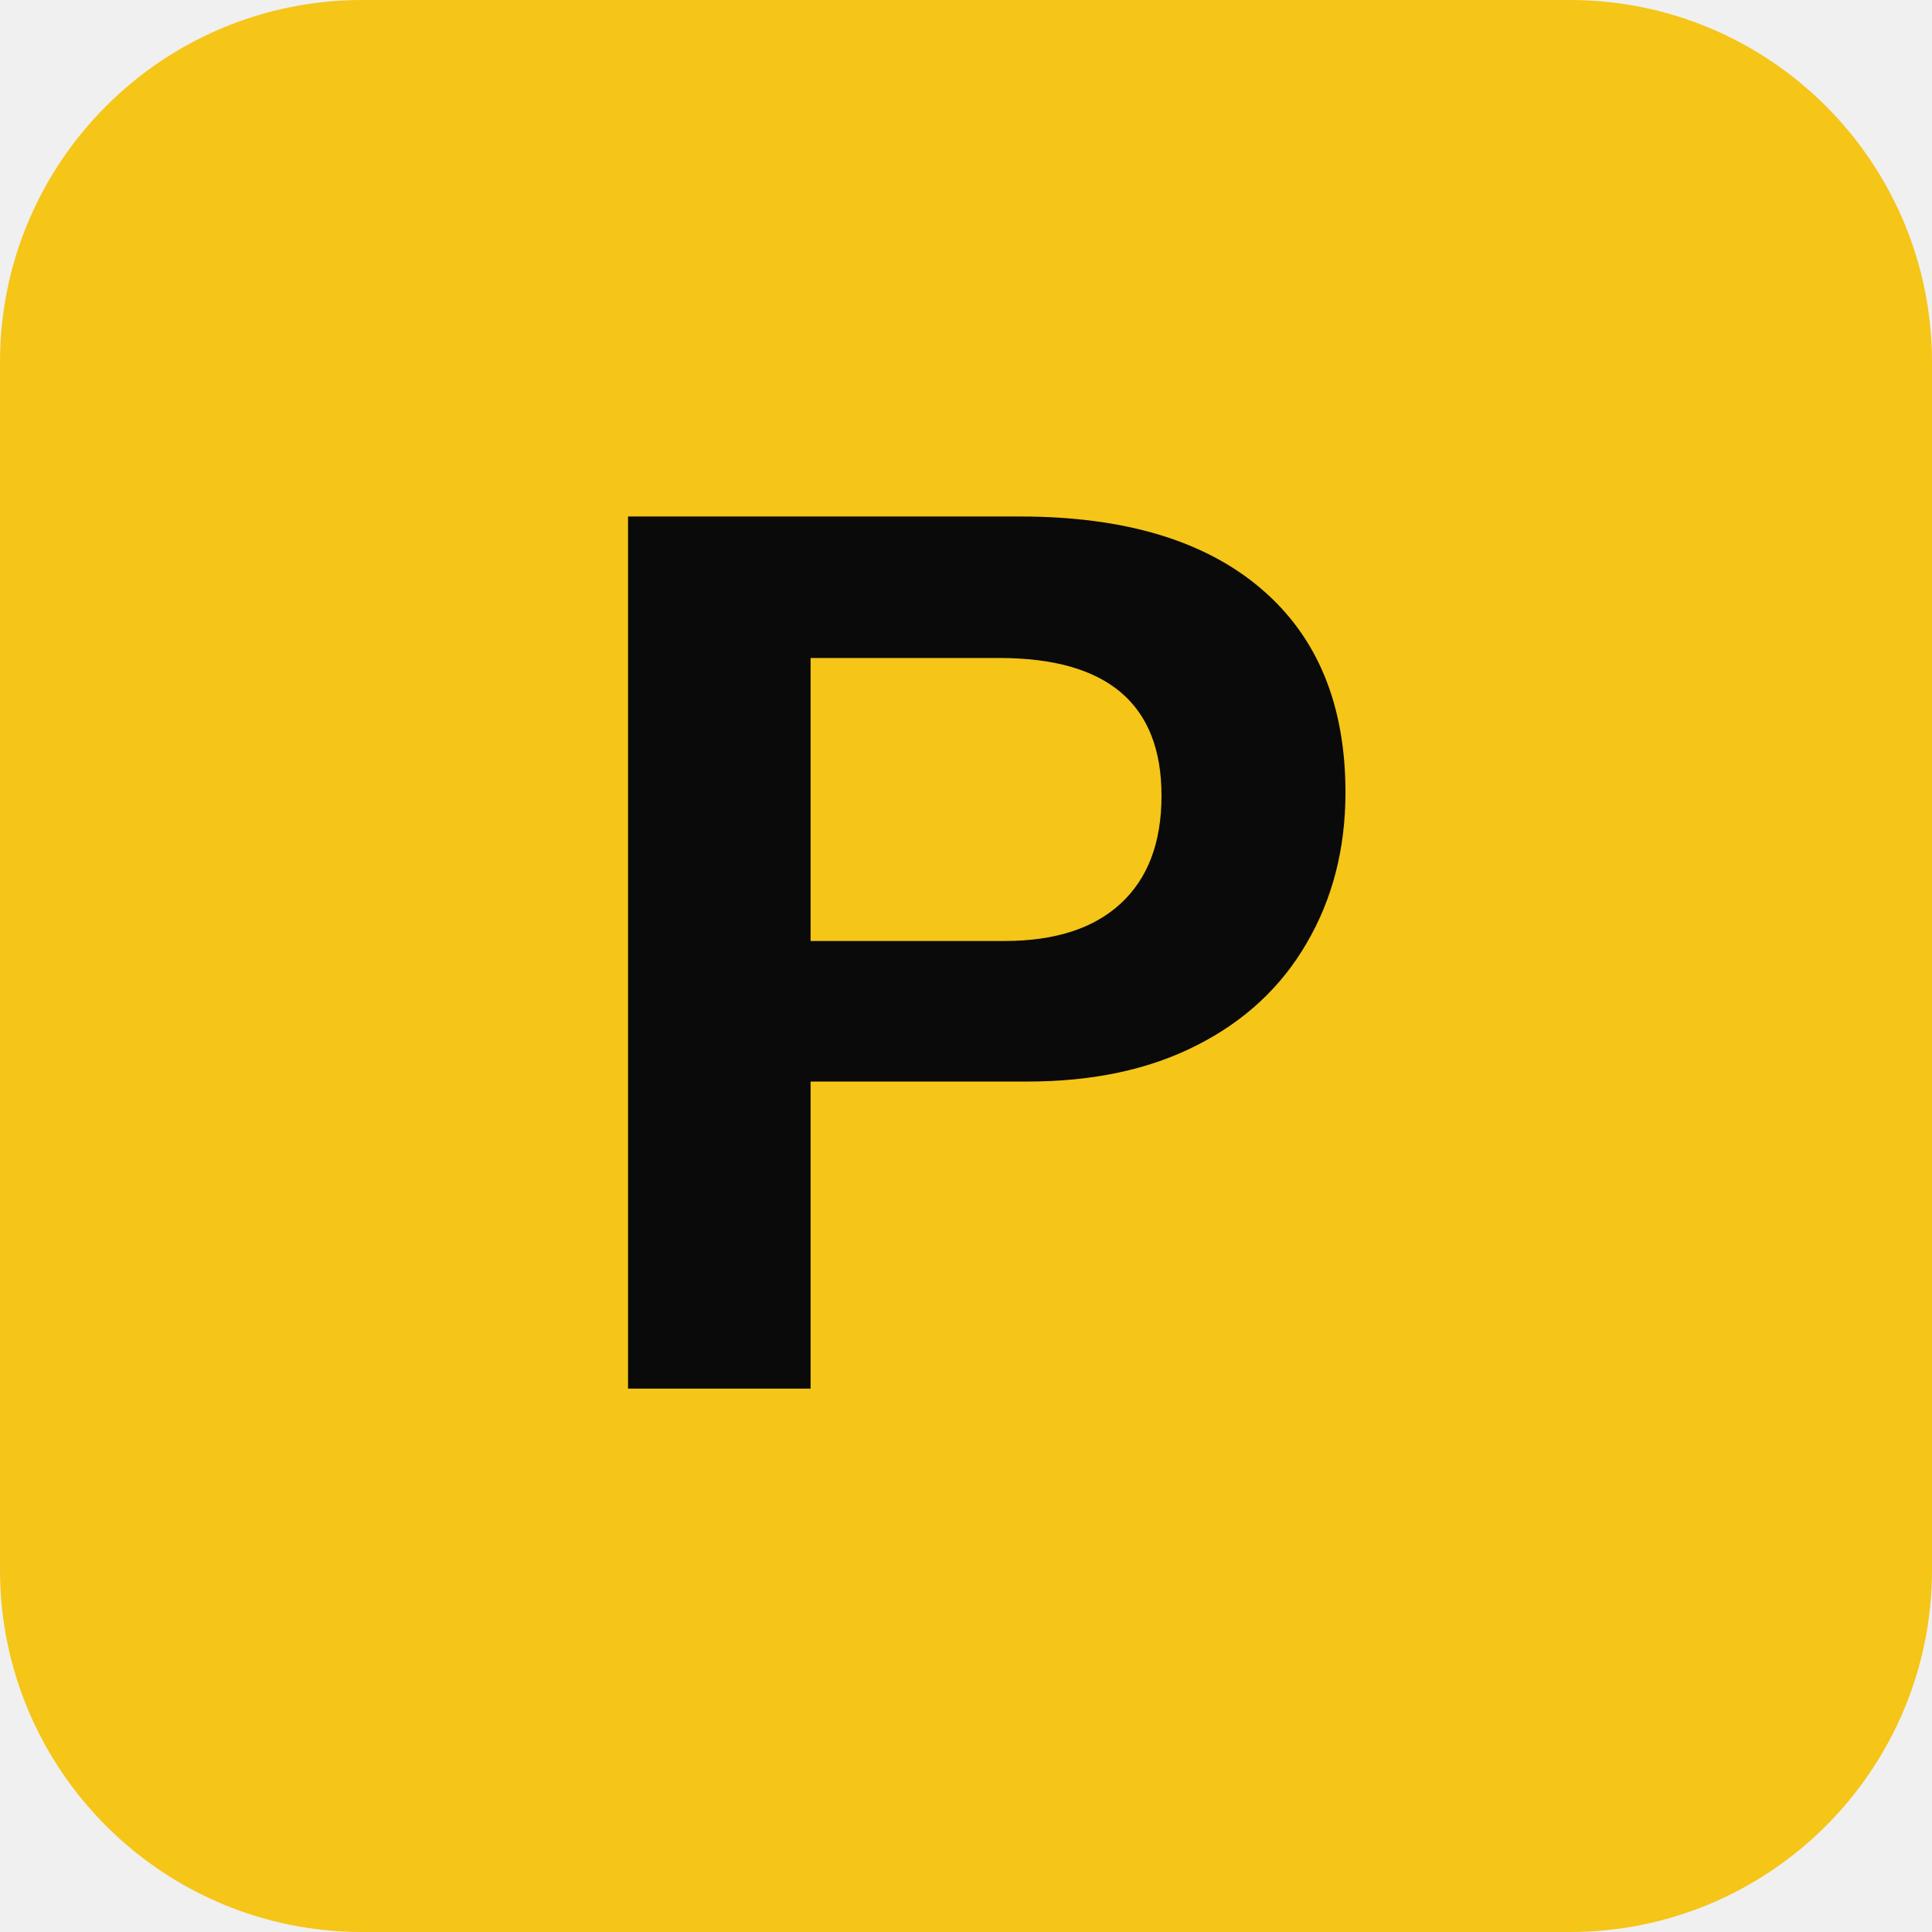
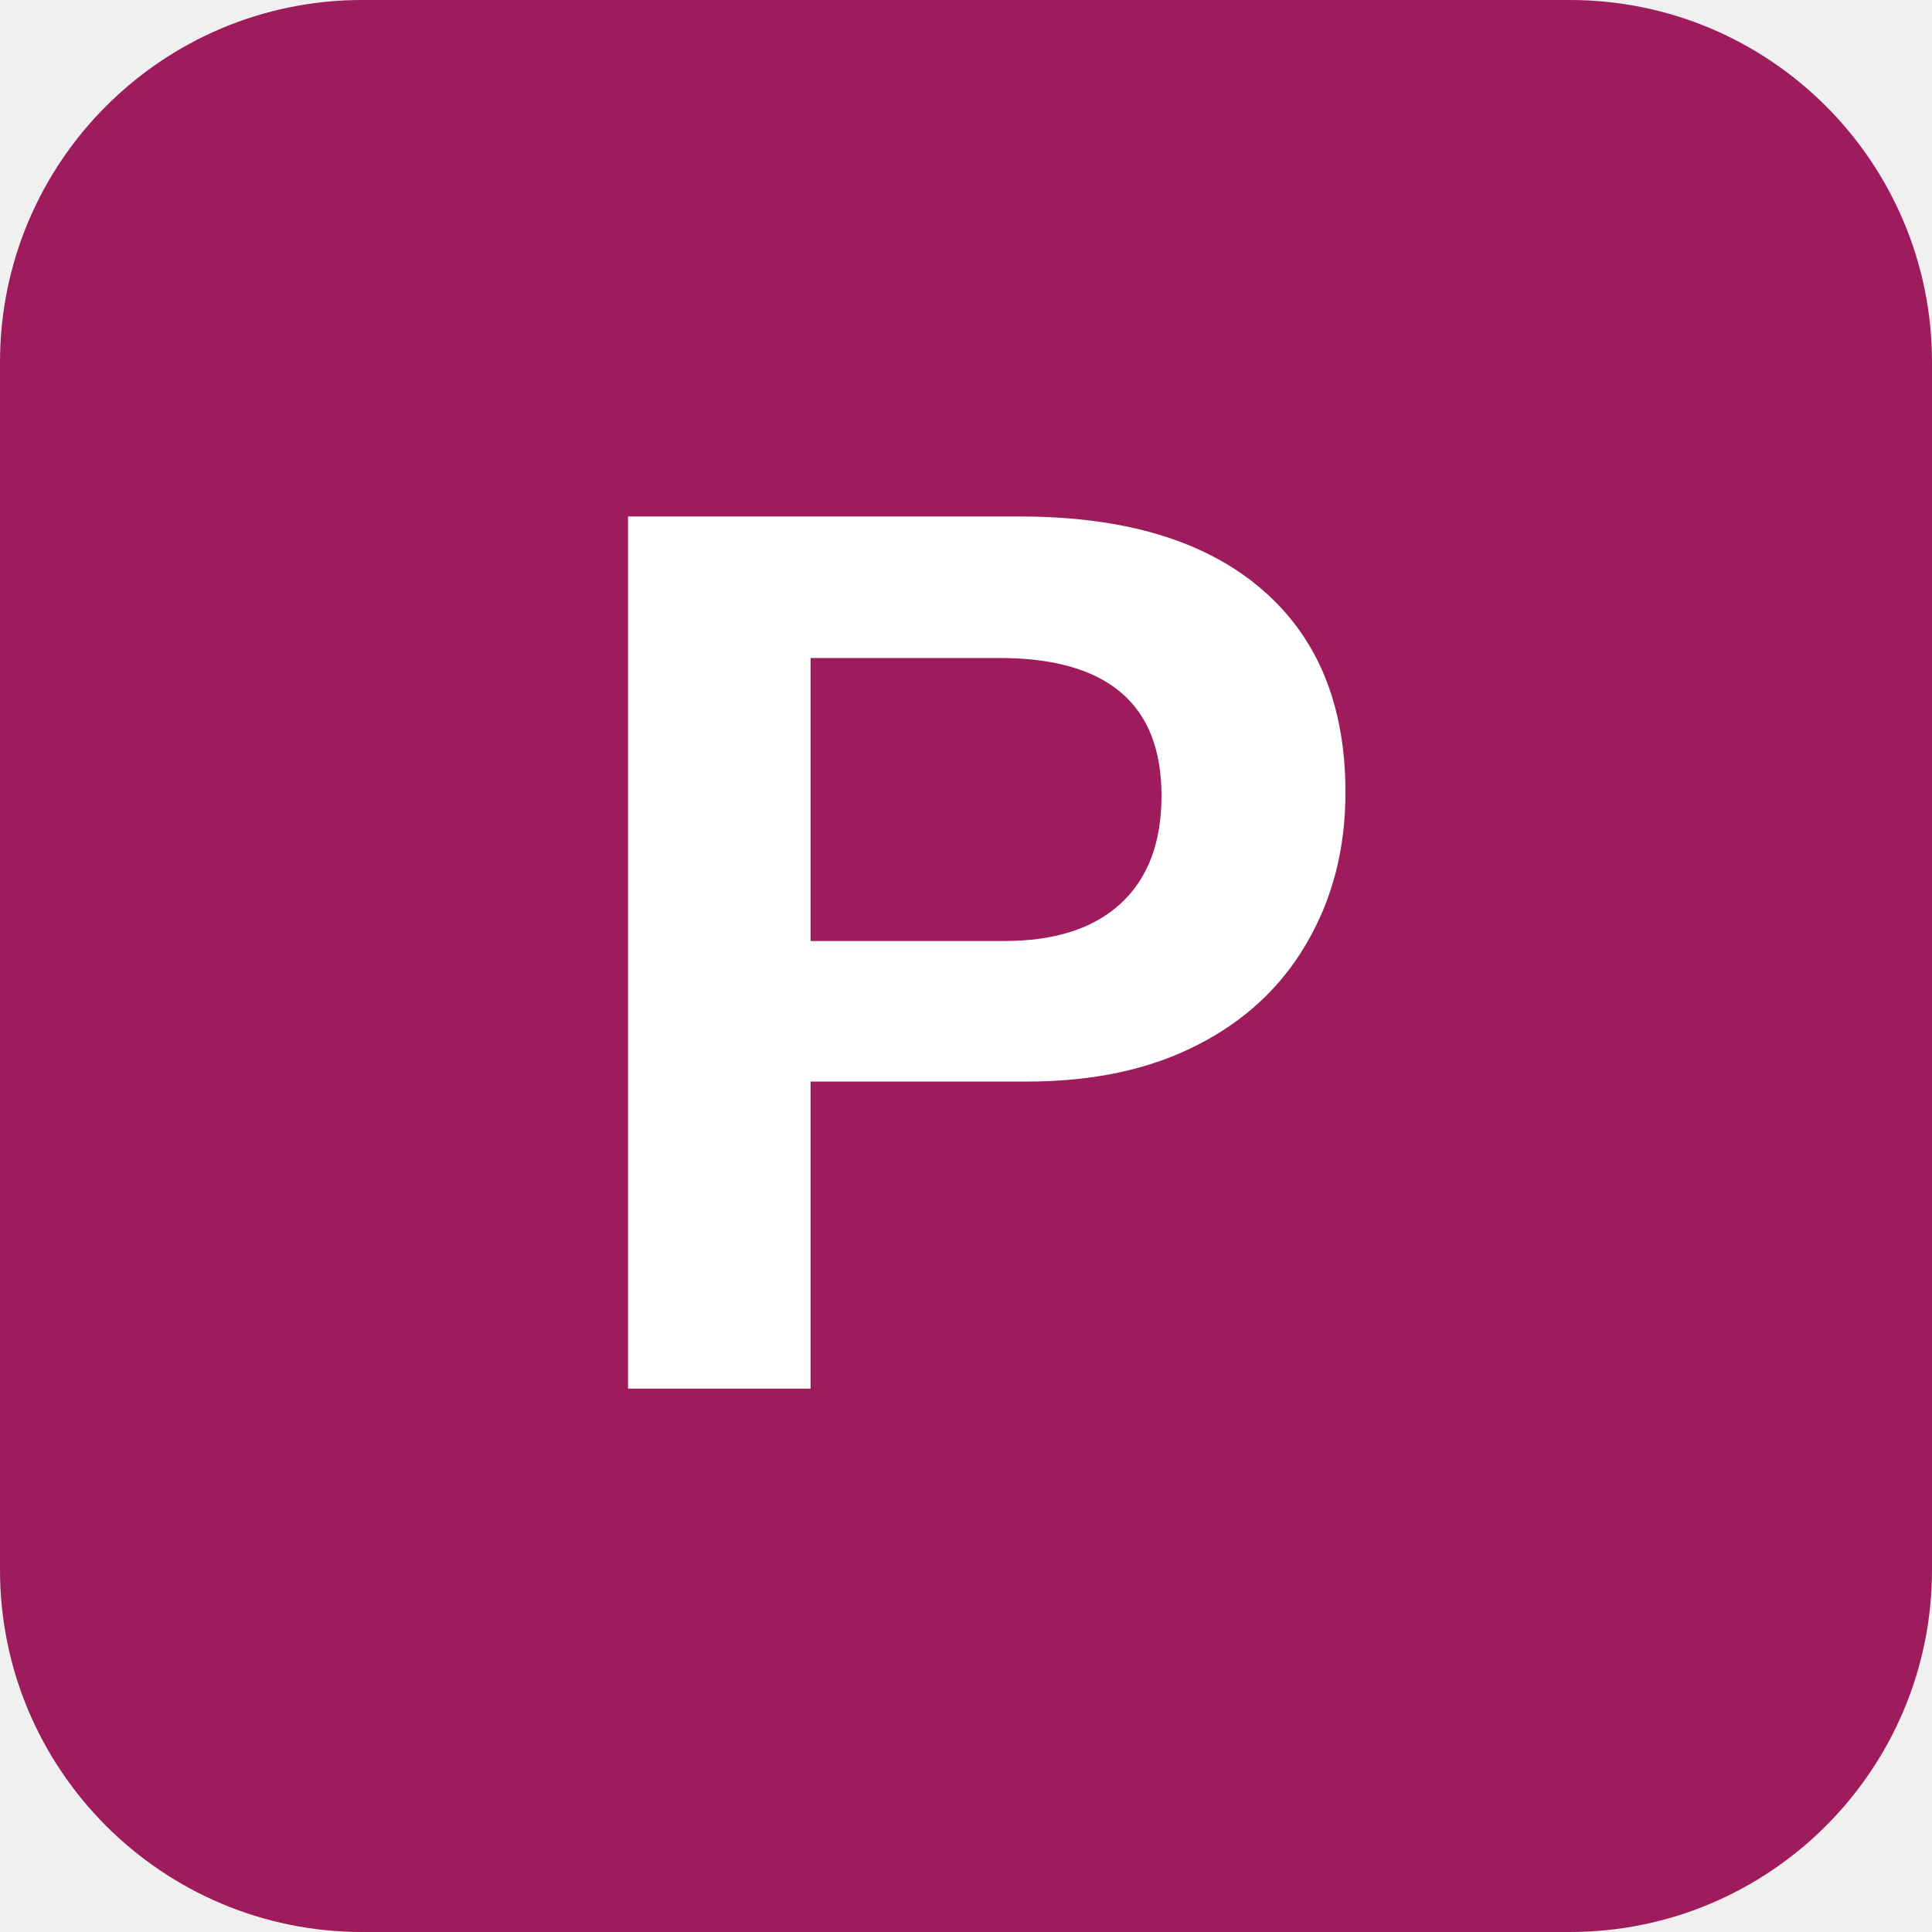
- <svg xmlns="http://www.w3.org/2000/svg" viewBox="0 0 64 64" role="img">
-   <rect width="64" height="64" rx="12" fill="#F5C518" />
-   <text x="32" y="46" text-anchor="middle" font-family="Segoe UI, Arial, sans-serif" font-size="42" font-weight="800" fill="#0A0A0A">P</text>
+ <svg xmlns="http://www.w3.org/2000/svg" viewBox="0 0 64 64" role="img" aria-label="GISEBS Pay Gateway">
+   <rect width="64" height="64" rx="12" fill="#9e1b5c" />
+   <text x="32" y="46" text-anchor="middle" font-family="Segoe UI, Arial, sans-serif" font-size="42" font-weight="800" fill="#FFFFFF">P</text>
</svg>
